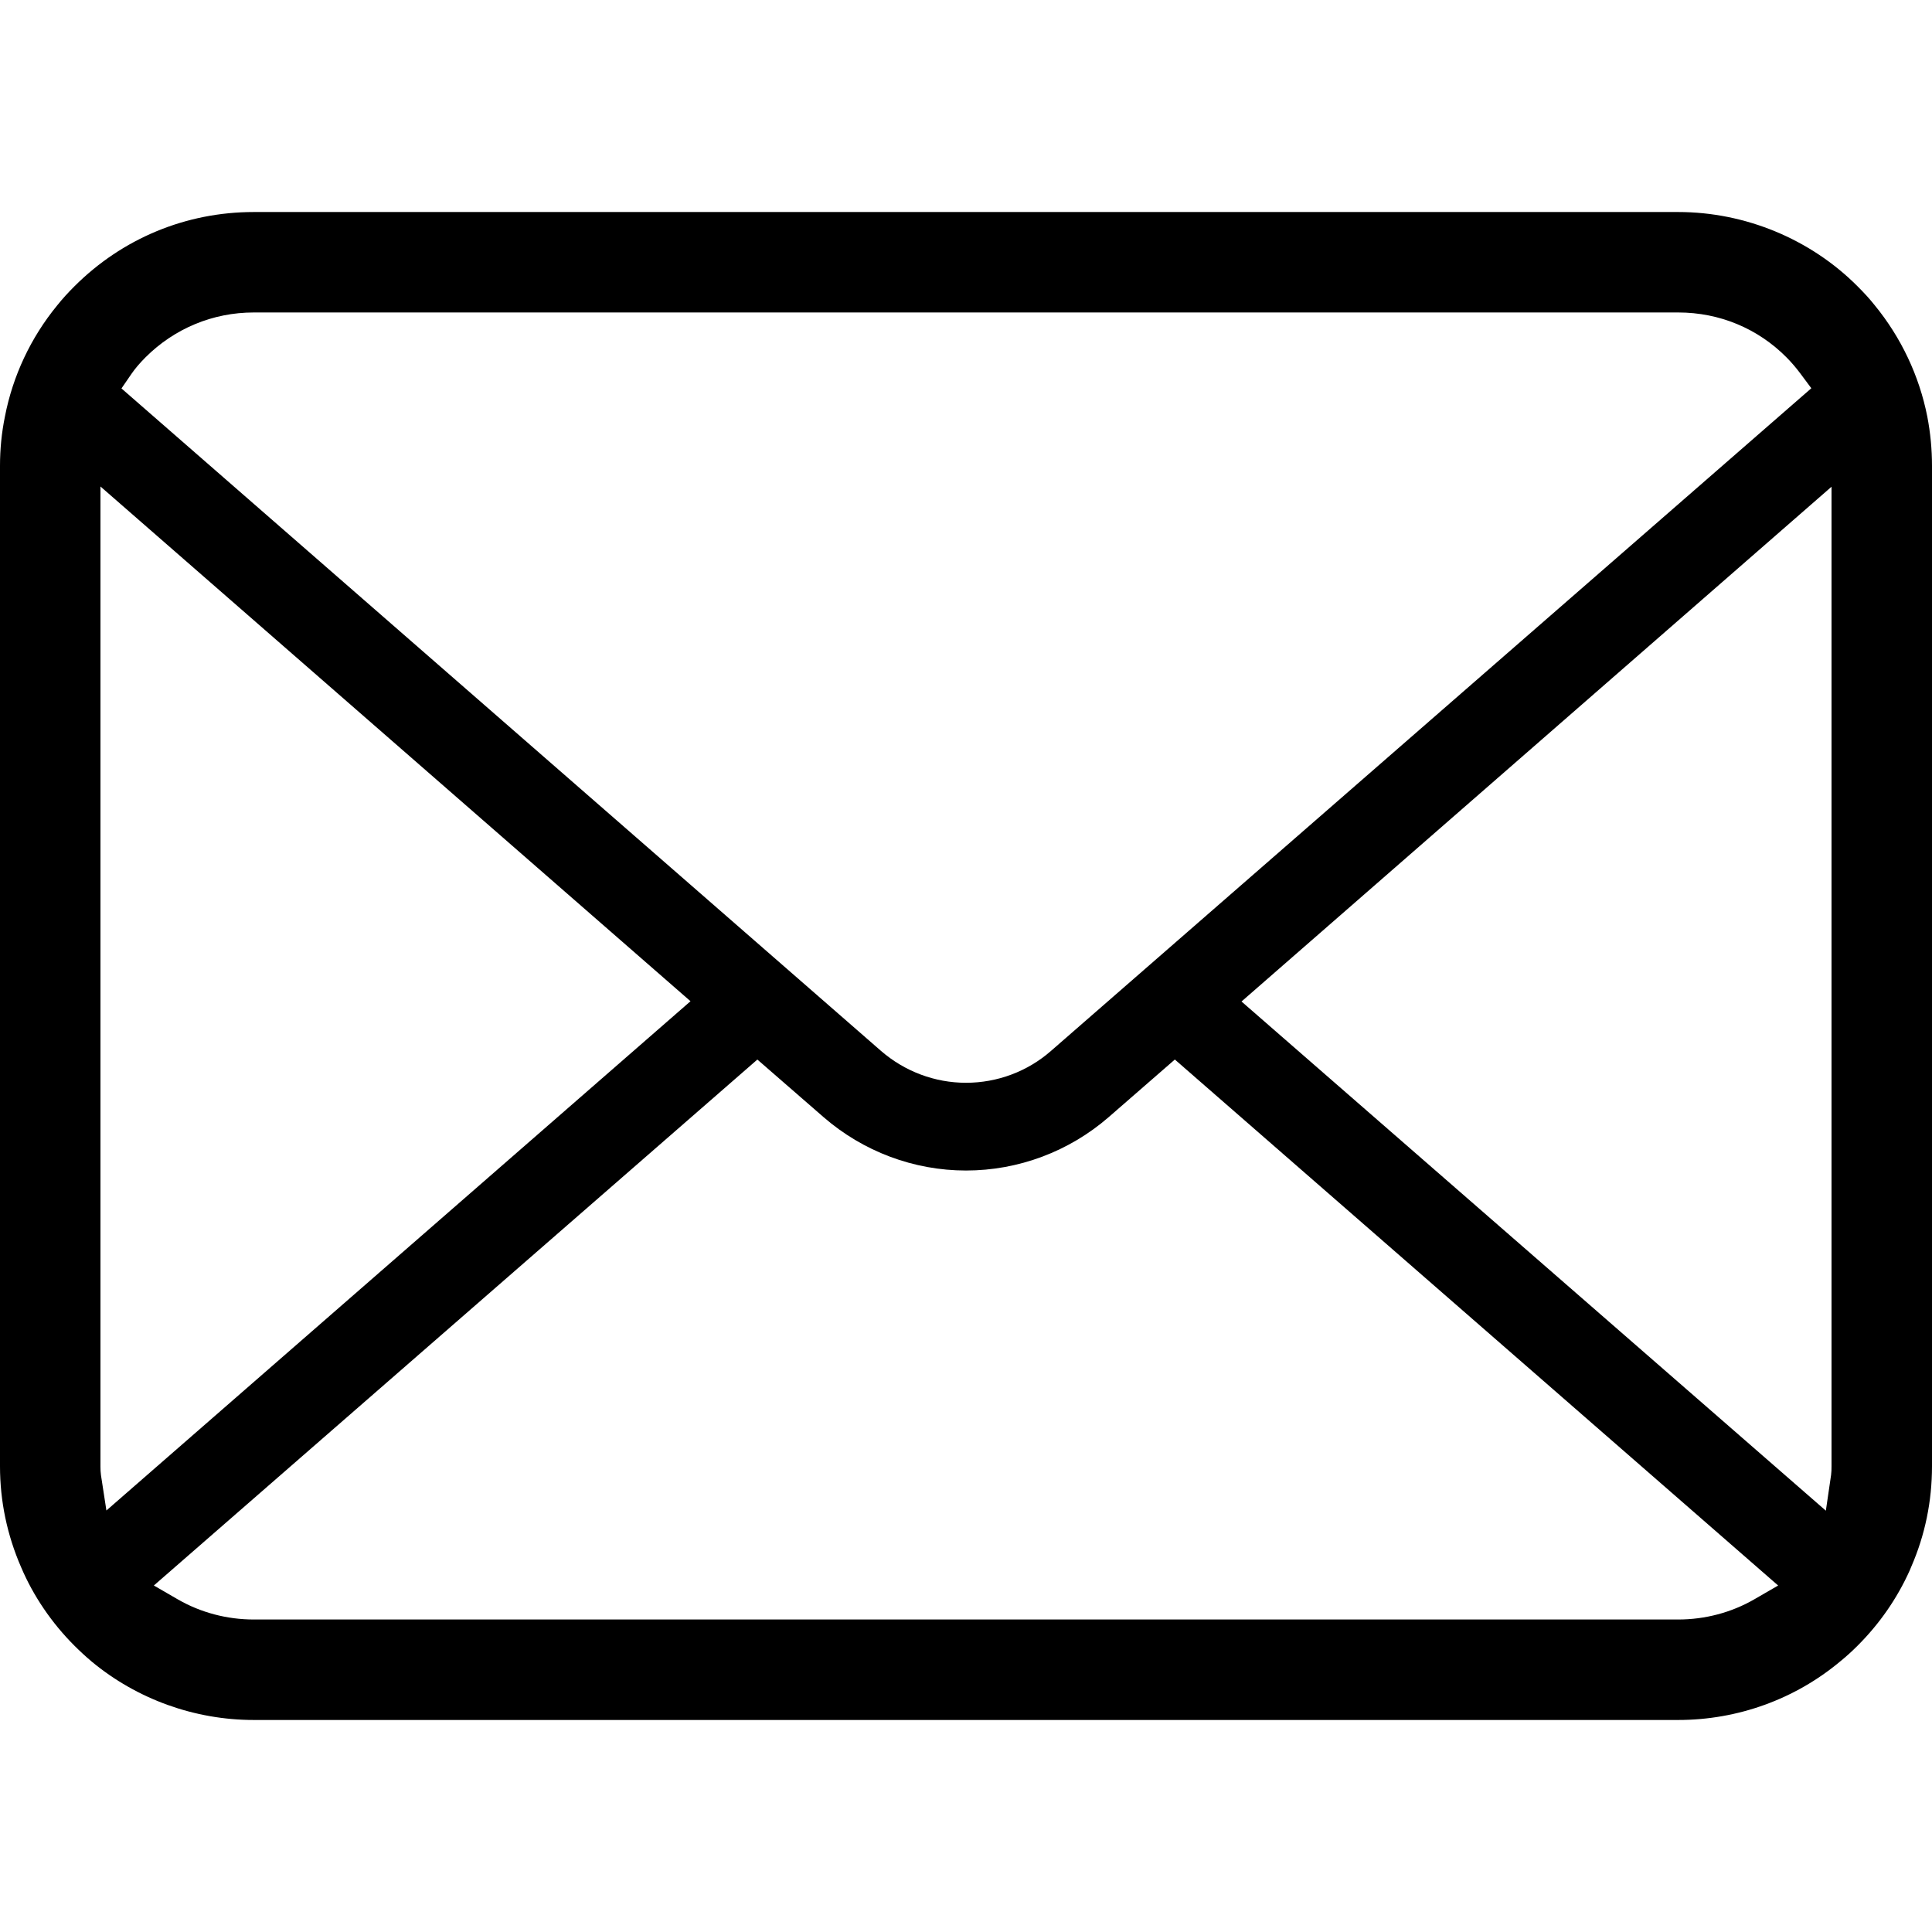
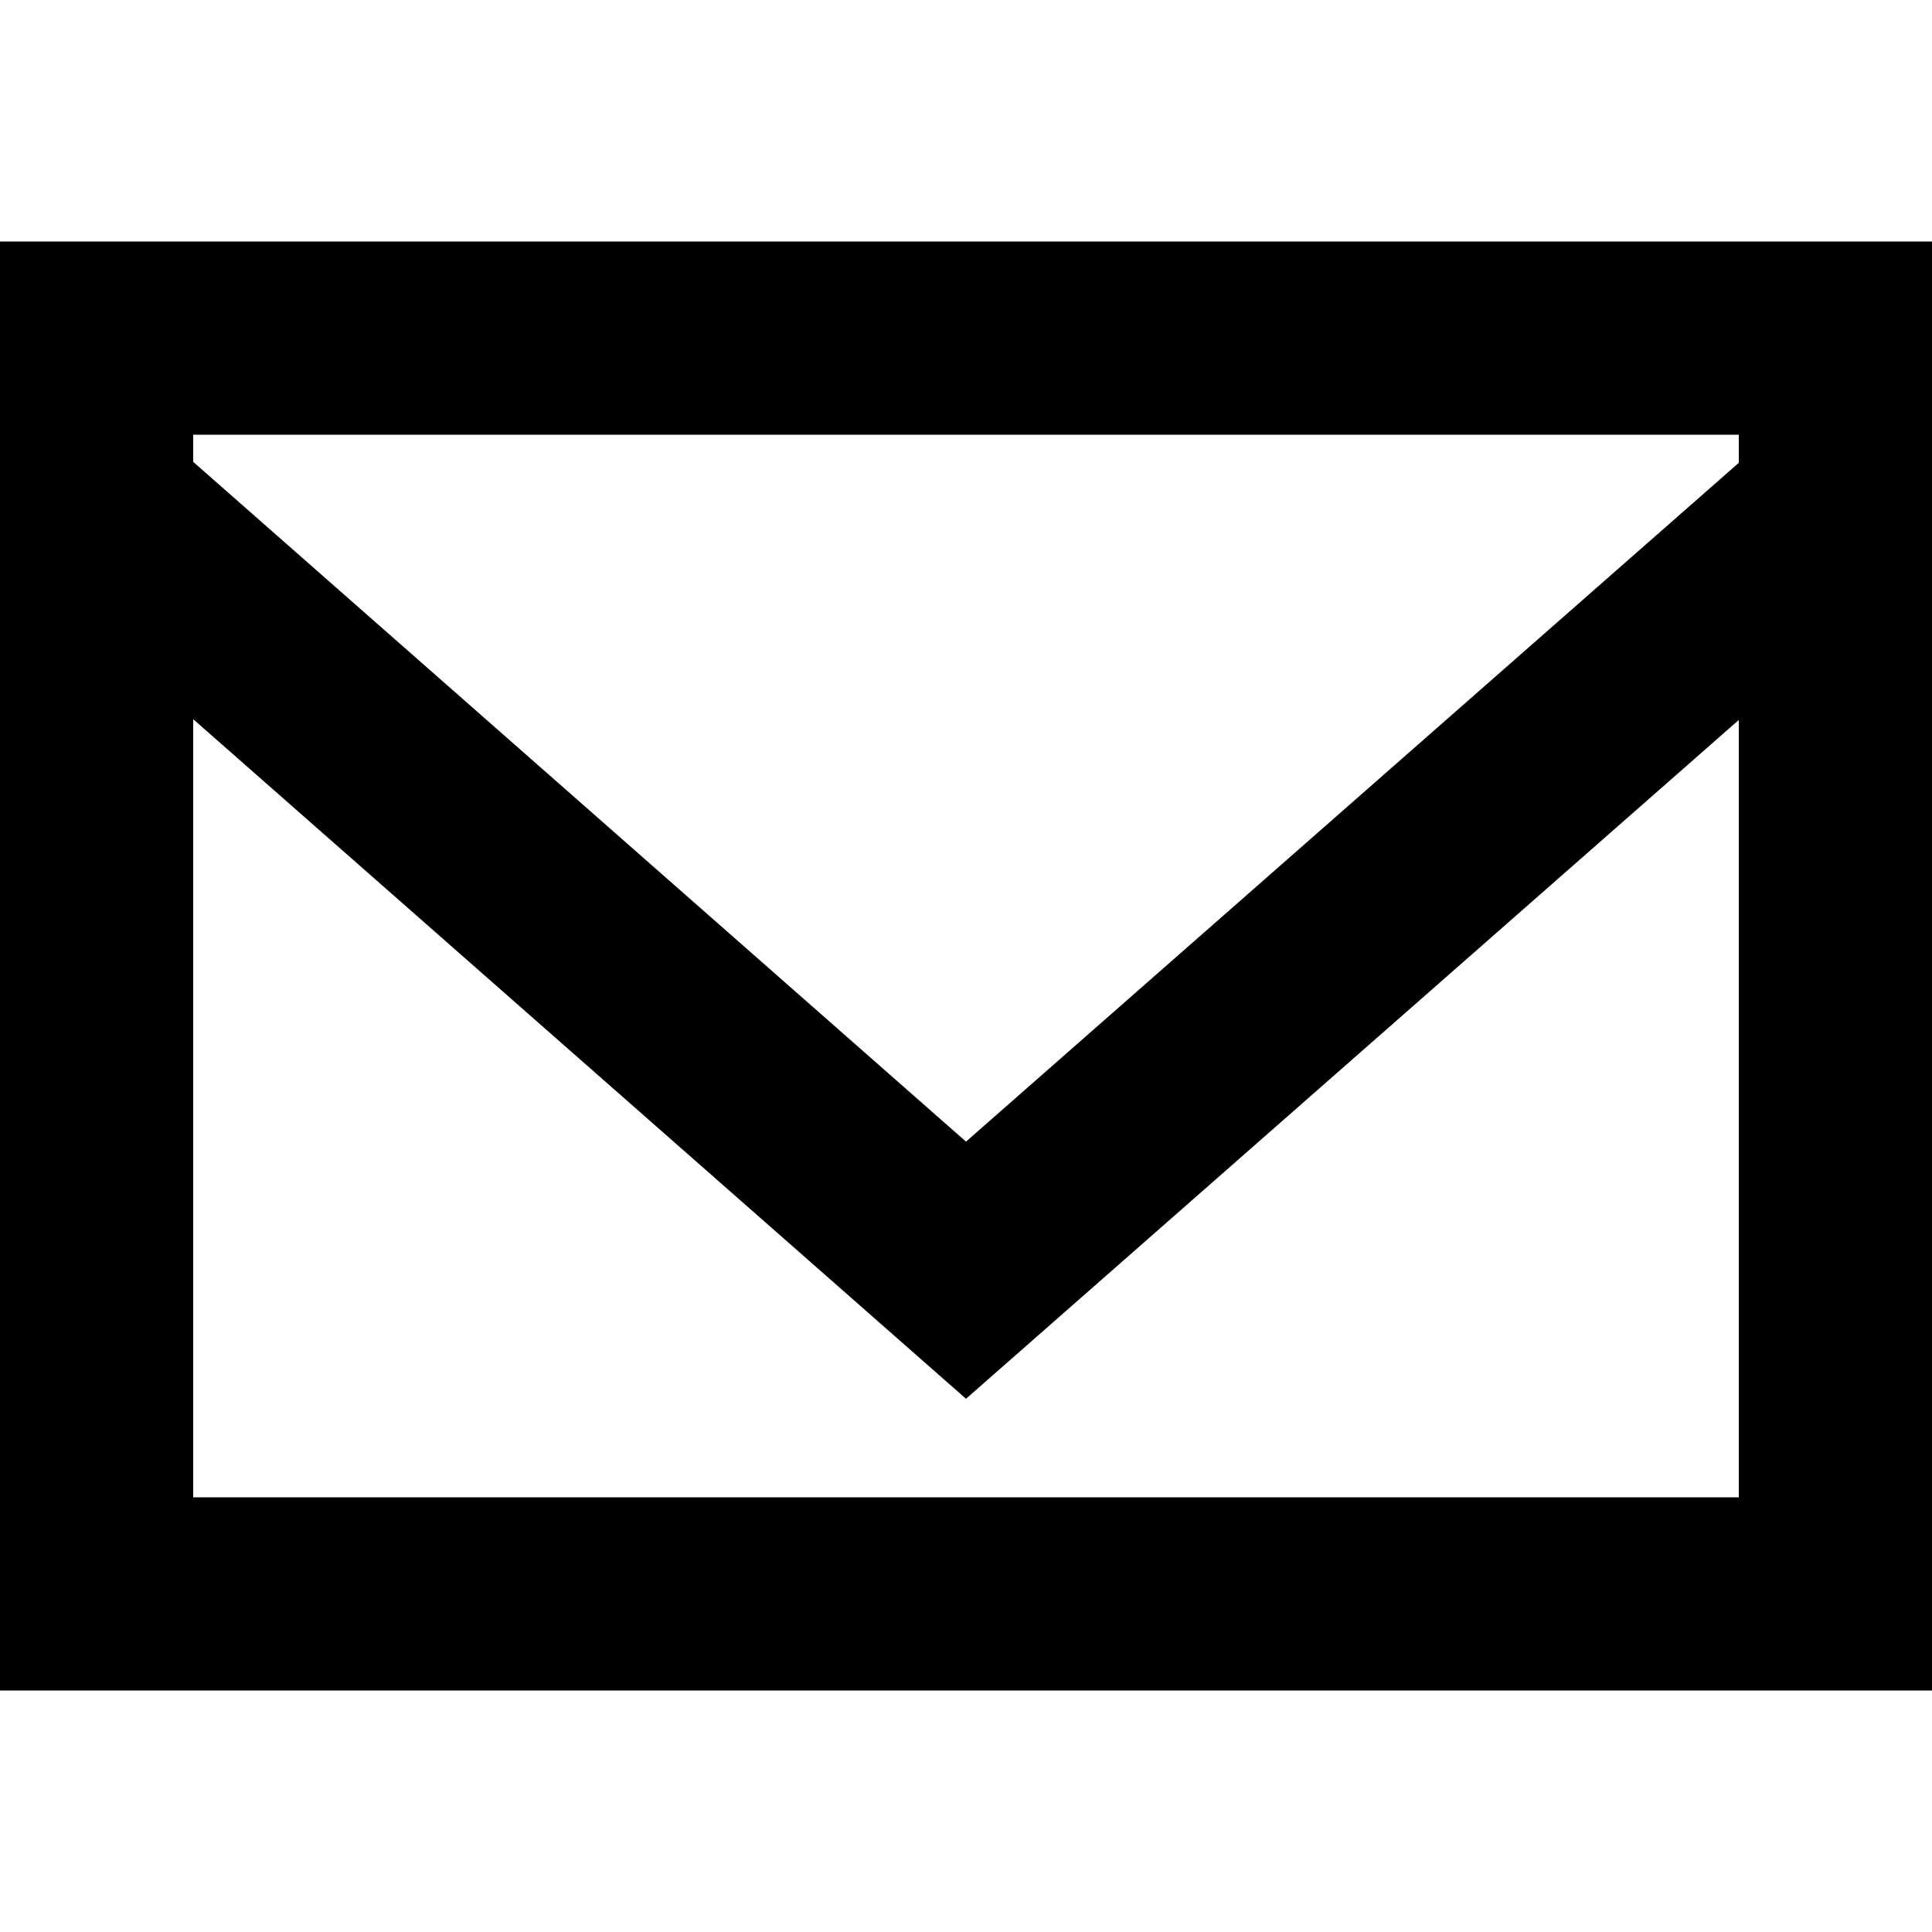
- <svg xmlns="http://www.w3.org/2000/svg" height="800px" width="800px" version="1.1" id="_x32_" viewBox="0 0 512 512" xml:space="preserve">
-   <style type="text/css">
- 	.st0{fill:#000000;}
- </style>
-   <g>
-     <path class="st0" d="M510.746,110.361c-2.128-10.754-6.926-20.918-13.926-29.463c-1.422-1.794-2.909-3.39-4.535-5.009   c-12.454-12.52-29.778-19.701-47.531-19.701H67.244c-17.951,0-34.834,7-47.539,19.708c-1.608,1.604-3.099,3.216-4.575,5.067   c-6.97,8.509-11.747,18.659-13.824,29.428C0.438,114.62,0,119.002,0,123.435v265.137c0,9.224,1.874,18.206,5.589,26.745   c3.215,7.583,8.093,14.772,14.112,20.788c1.516,1.509,3.022,2.901,4.63,4.258c12.034,9.966,27.272,15.45,42.913,15.45h377.51   c15.742,0,30.965-5.505,42.967-15.56c1.604-1.298,3.091-2.661,4.578-4.148c5.818-5.812,10.442-12.49,13.766-19.854l0.438-1.05   c3.646-8.377,5.497-17.33,5.497-26.628V123.435C512,119.06,511.578,114.649,510.746,110.361z M34.823,99.104   c0.951-1.392,2.165-2.821,3.714-4.382c7.689-7.685,17.886-11.914,28.706-11.914h377.51c10.915,0,21.115,4.236,28.719,11.929   c1.313,1.327,2.567,2.8,3.661,4.272l2.887,3.88l-201.5,175.616c-6.212,5.446-14.21,8.443-22.523,8.443   c-8.231,0-16.222-2.99-22.508-8.436L32.19,102.939L34.823,99.104z M26.755,390.913c-0.109-0.722-0.134-1.524-0.134-2.341V128.925   l156.37,136.411L28.199,400.297L26.755,390.913z M464.899,423.84c-6.052,3.492-13.022,5.344-20.145,5.344H67.244   c-7.127,0-14.094-1.852-20.142-5.344l-6.328-3.668l159.936-139.379l17.528,15.246c10.514,9.128,23.922,14.16,37.761,14.16   c13.89,0,27.32-5.032,37.827-14.16l17.521-15.253L471.228,420.18L464.899,423.84z M485.372,388.572   c0,0.803-0.015,1.597-0.116,2.304l-1.386,9.472L329.012,265.409l156.36-136.418V388.572z" />
+ <svg xmlns="http://www.w3.org/2000/svg" width="800px" height="800px" viewBox="0 -2.5 20 20" version="1.1">
+   <defs>
+ 
+ </defs>
+   <g id="Page-1" stroke="none" stroke-width="1" fill="none" fill-rule="evenodd">
+     <g id="Dribbble-Light-Preview" transform="translate(-300, -922)" fill="#000000">
+       <g id="icons" transform="translate(56, 160)">
+         <path d="M262,764.291 L254,771.318 L246,764.281 L246,764 L262,764 L262,764.291 Z M246,775 L246,766.945 L254,773.98 L262,766.953 L262,775 L246,775 Z M244,777 L264,777 L264,762 L244,762 L244,777 Z" id="email-[#1573]">
+ 
+ </path>
+       </g>
+     </g>
  </g>
</svg>
